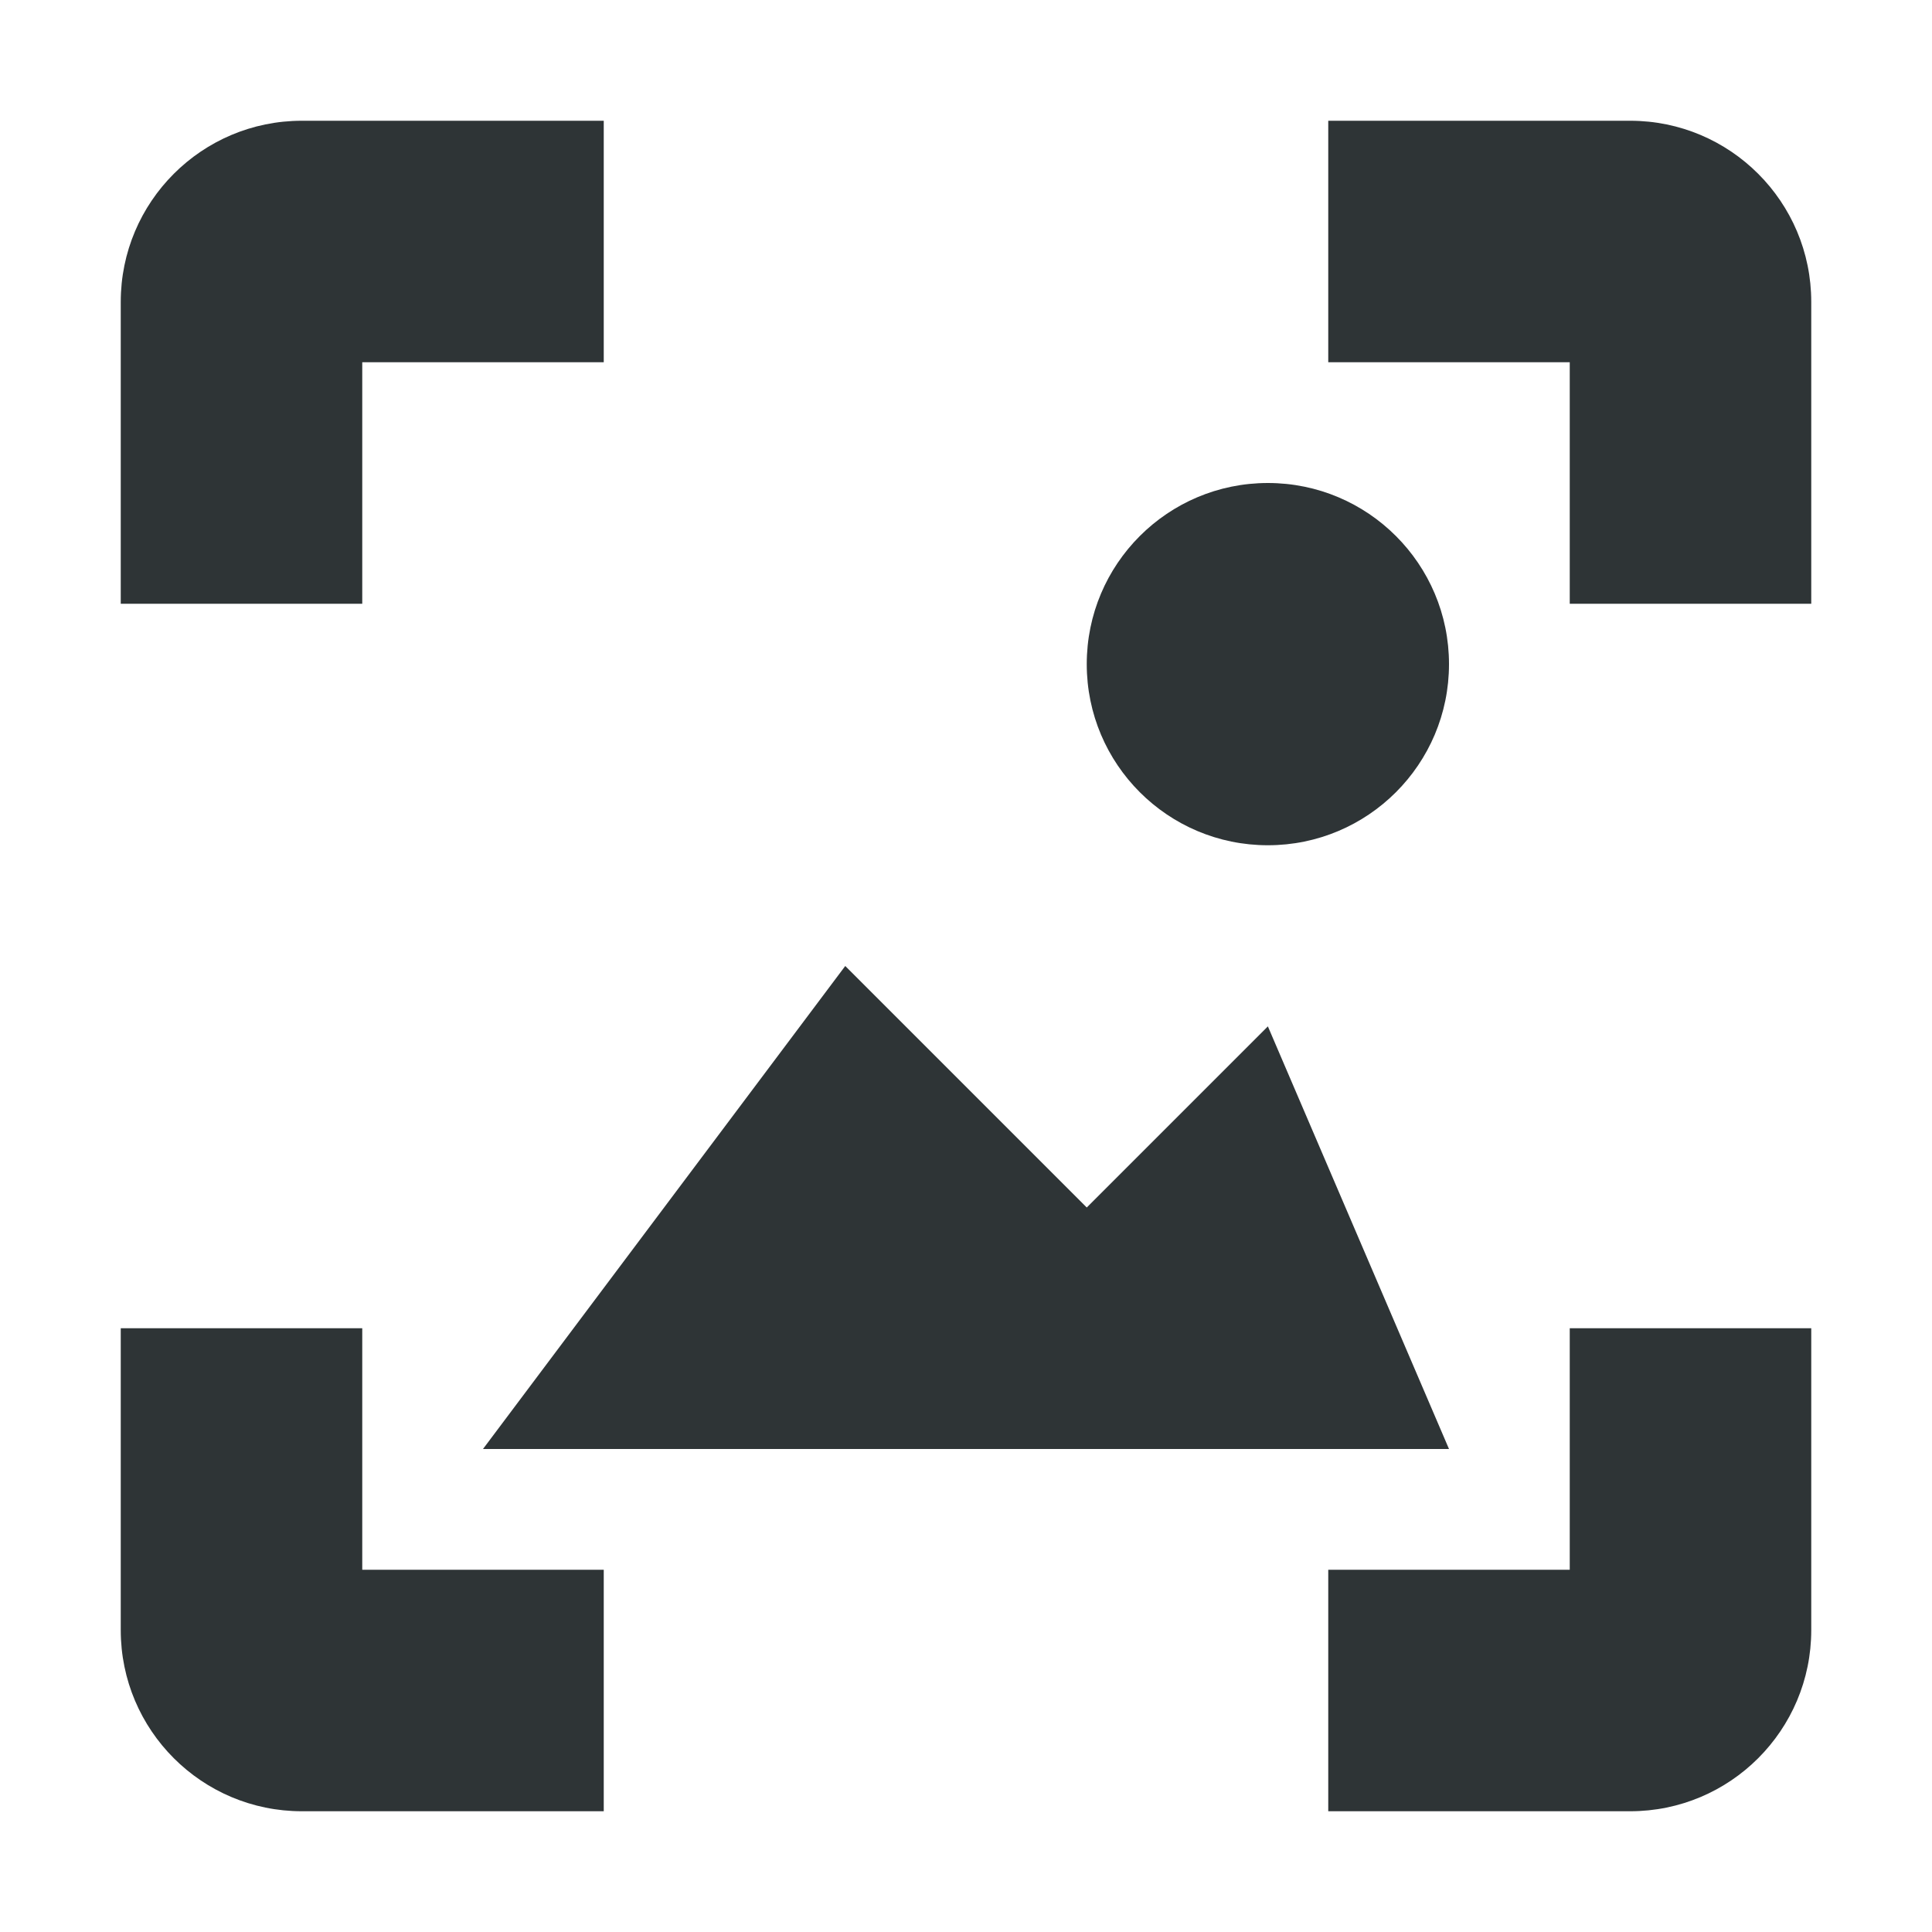
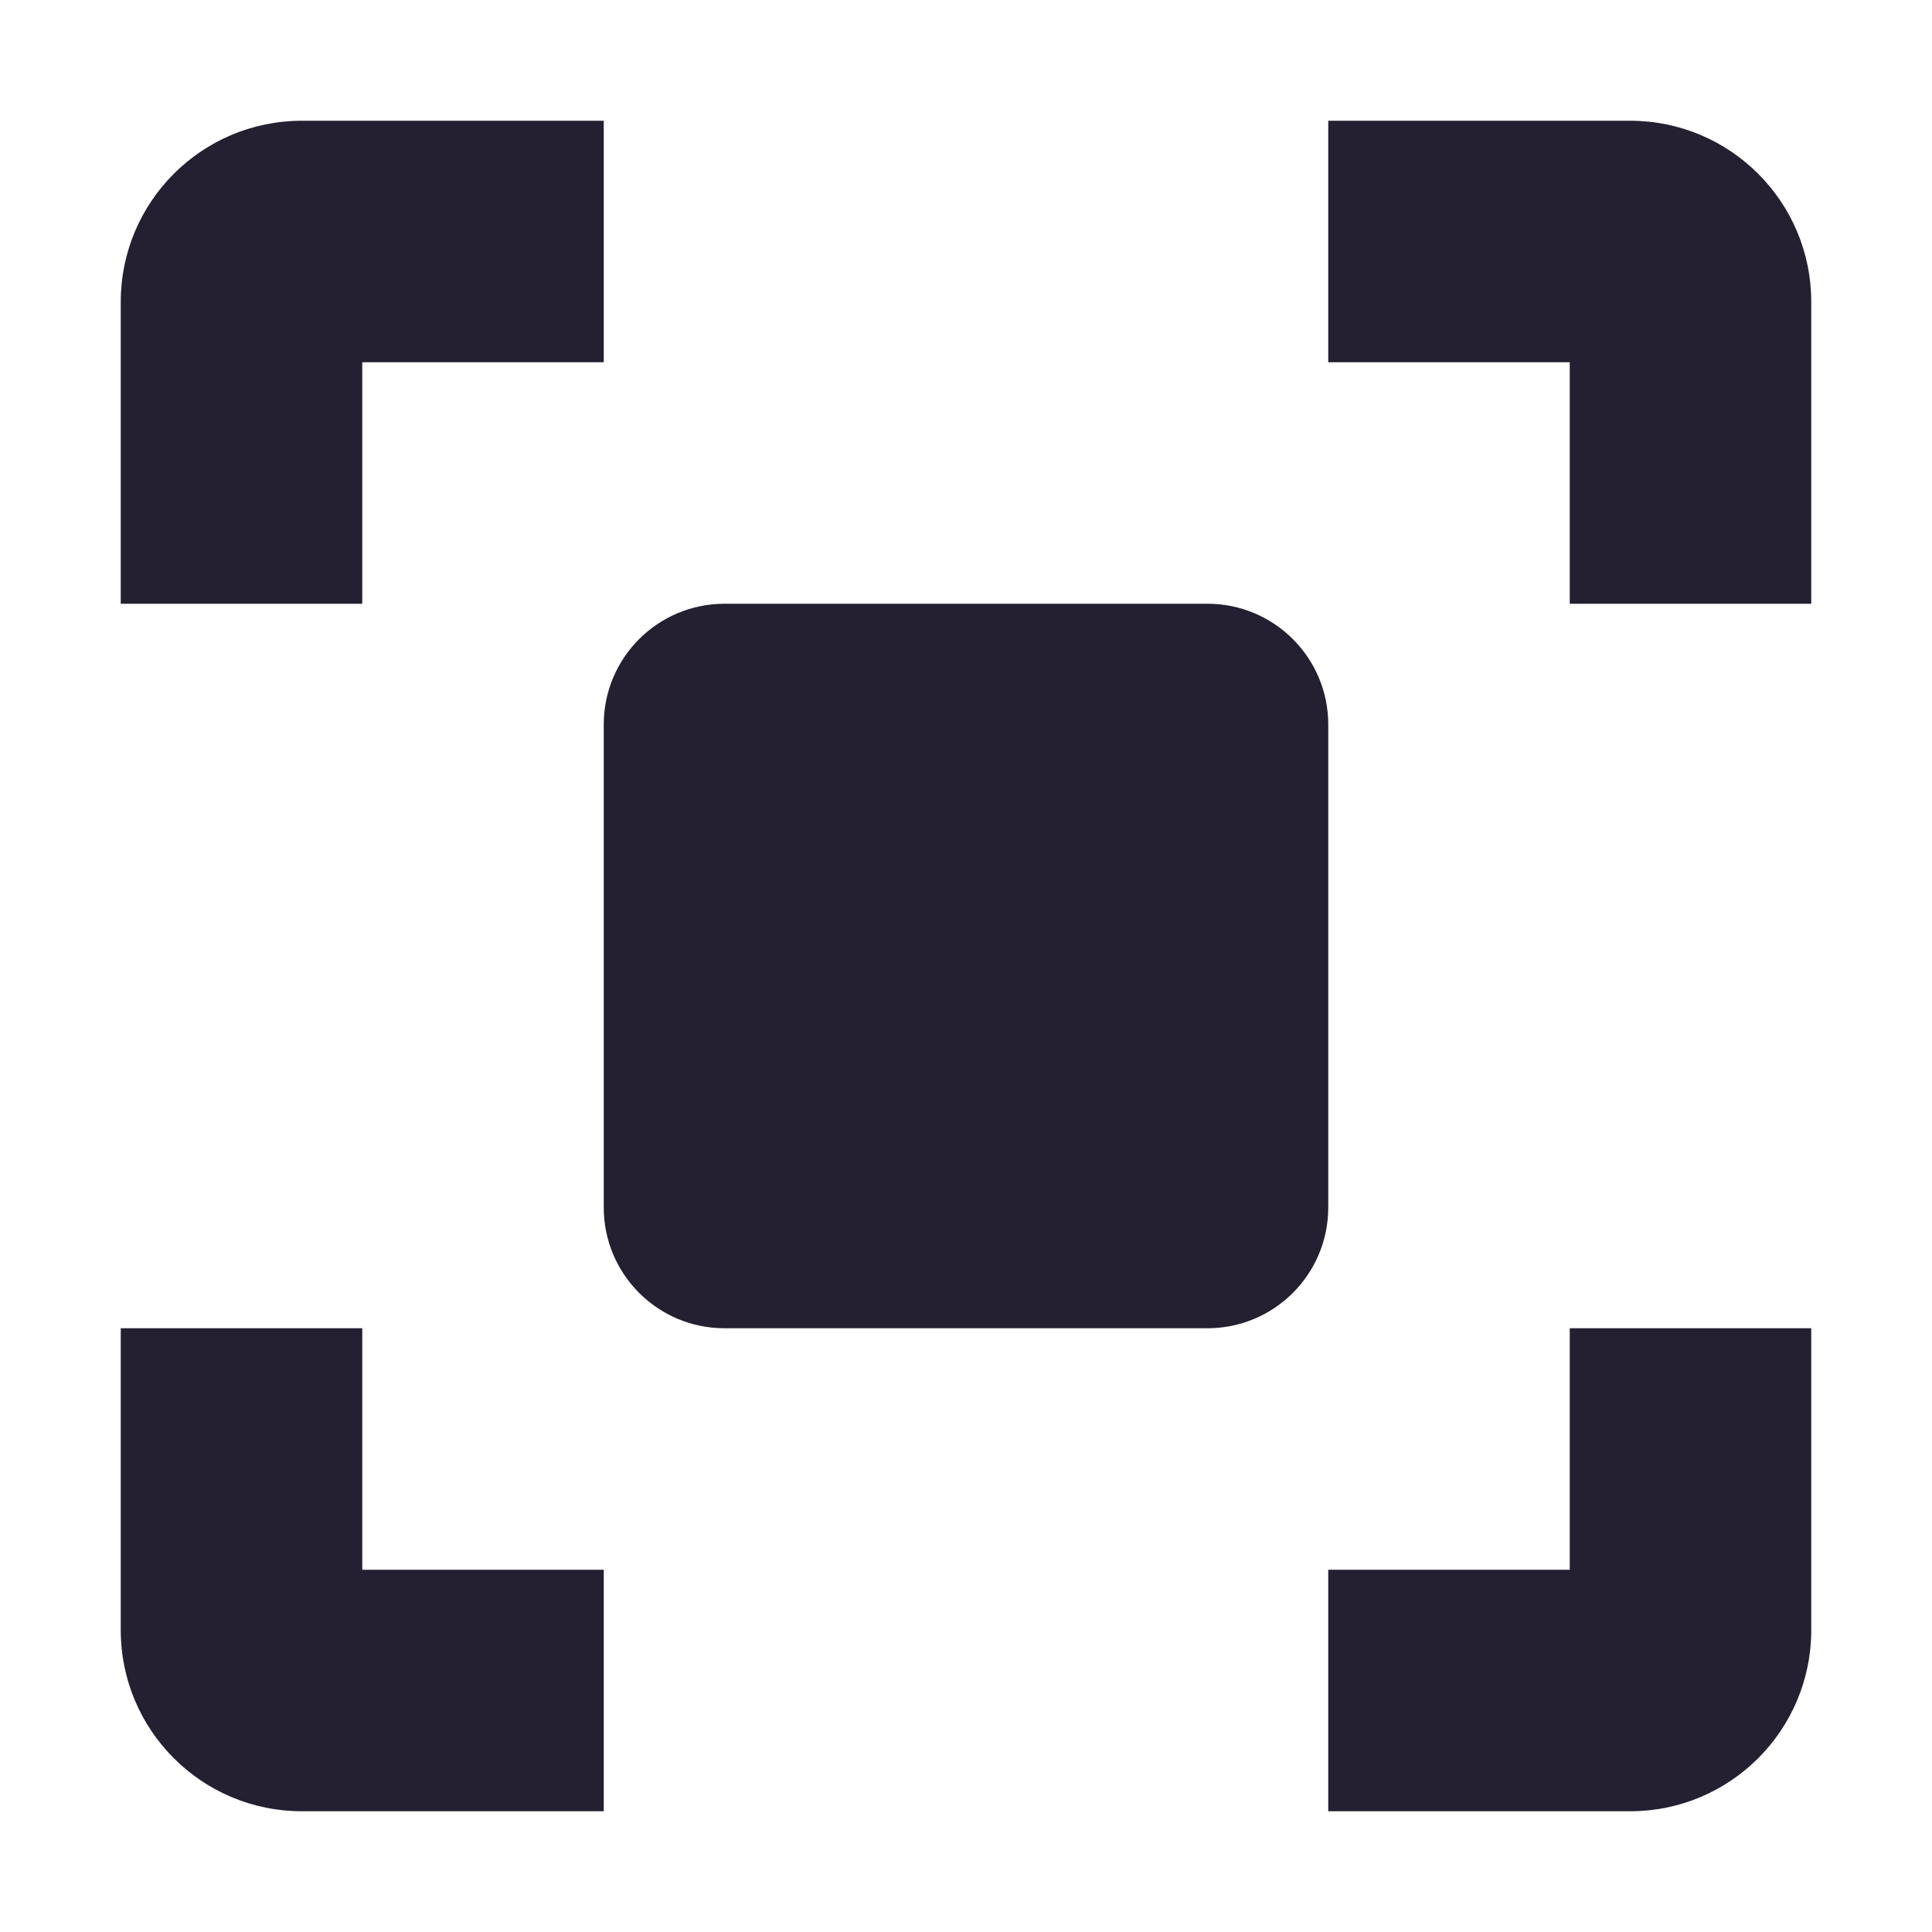
<svg xmlns="http://www.w3.org/2000/svg" width="16" height="16" viewBox="0 0 16 16">
-   <g fill="#2e3436">
+   <g fill="#241f31">
    <path d="M1 2.5A1.5 1.5 0 0 1 2.5 1H5v2H3v2H1zM11 1h2.5A1.5 1.5 0 0 1 15 2.5V5h-2V3h-2zM1 11h2v2h2v2H2.5A1.5 1.5 0 0 1 1 13.5zm12 0h2v2.5a1.5 1.5 0 0 1-1.5 1.5H11v-2h2z" />
-     <path d="M4 12l3-4 2 2 1.5-1.5L12 12z" />
-     <circle cx="10.5" cy="5.5" r="1.5" />
+     <rect x="5" y="5" width="6" height="6" rx="1" />
  </g>
</svg>
